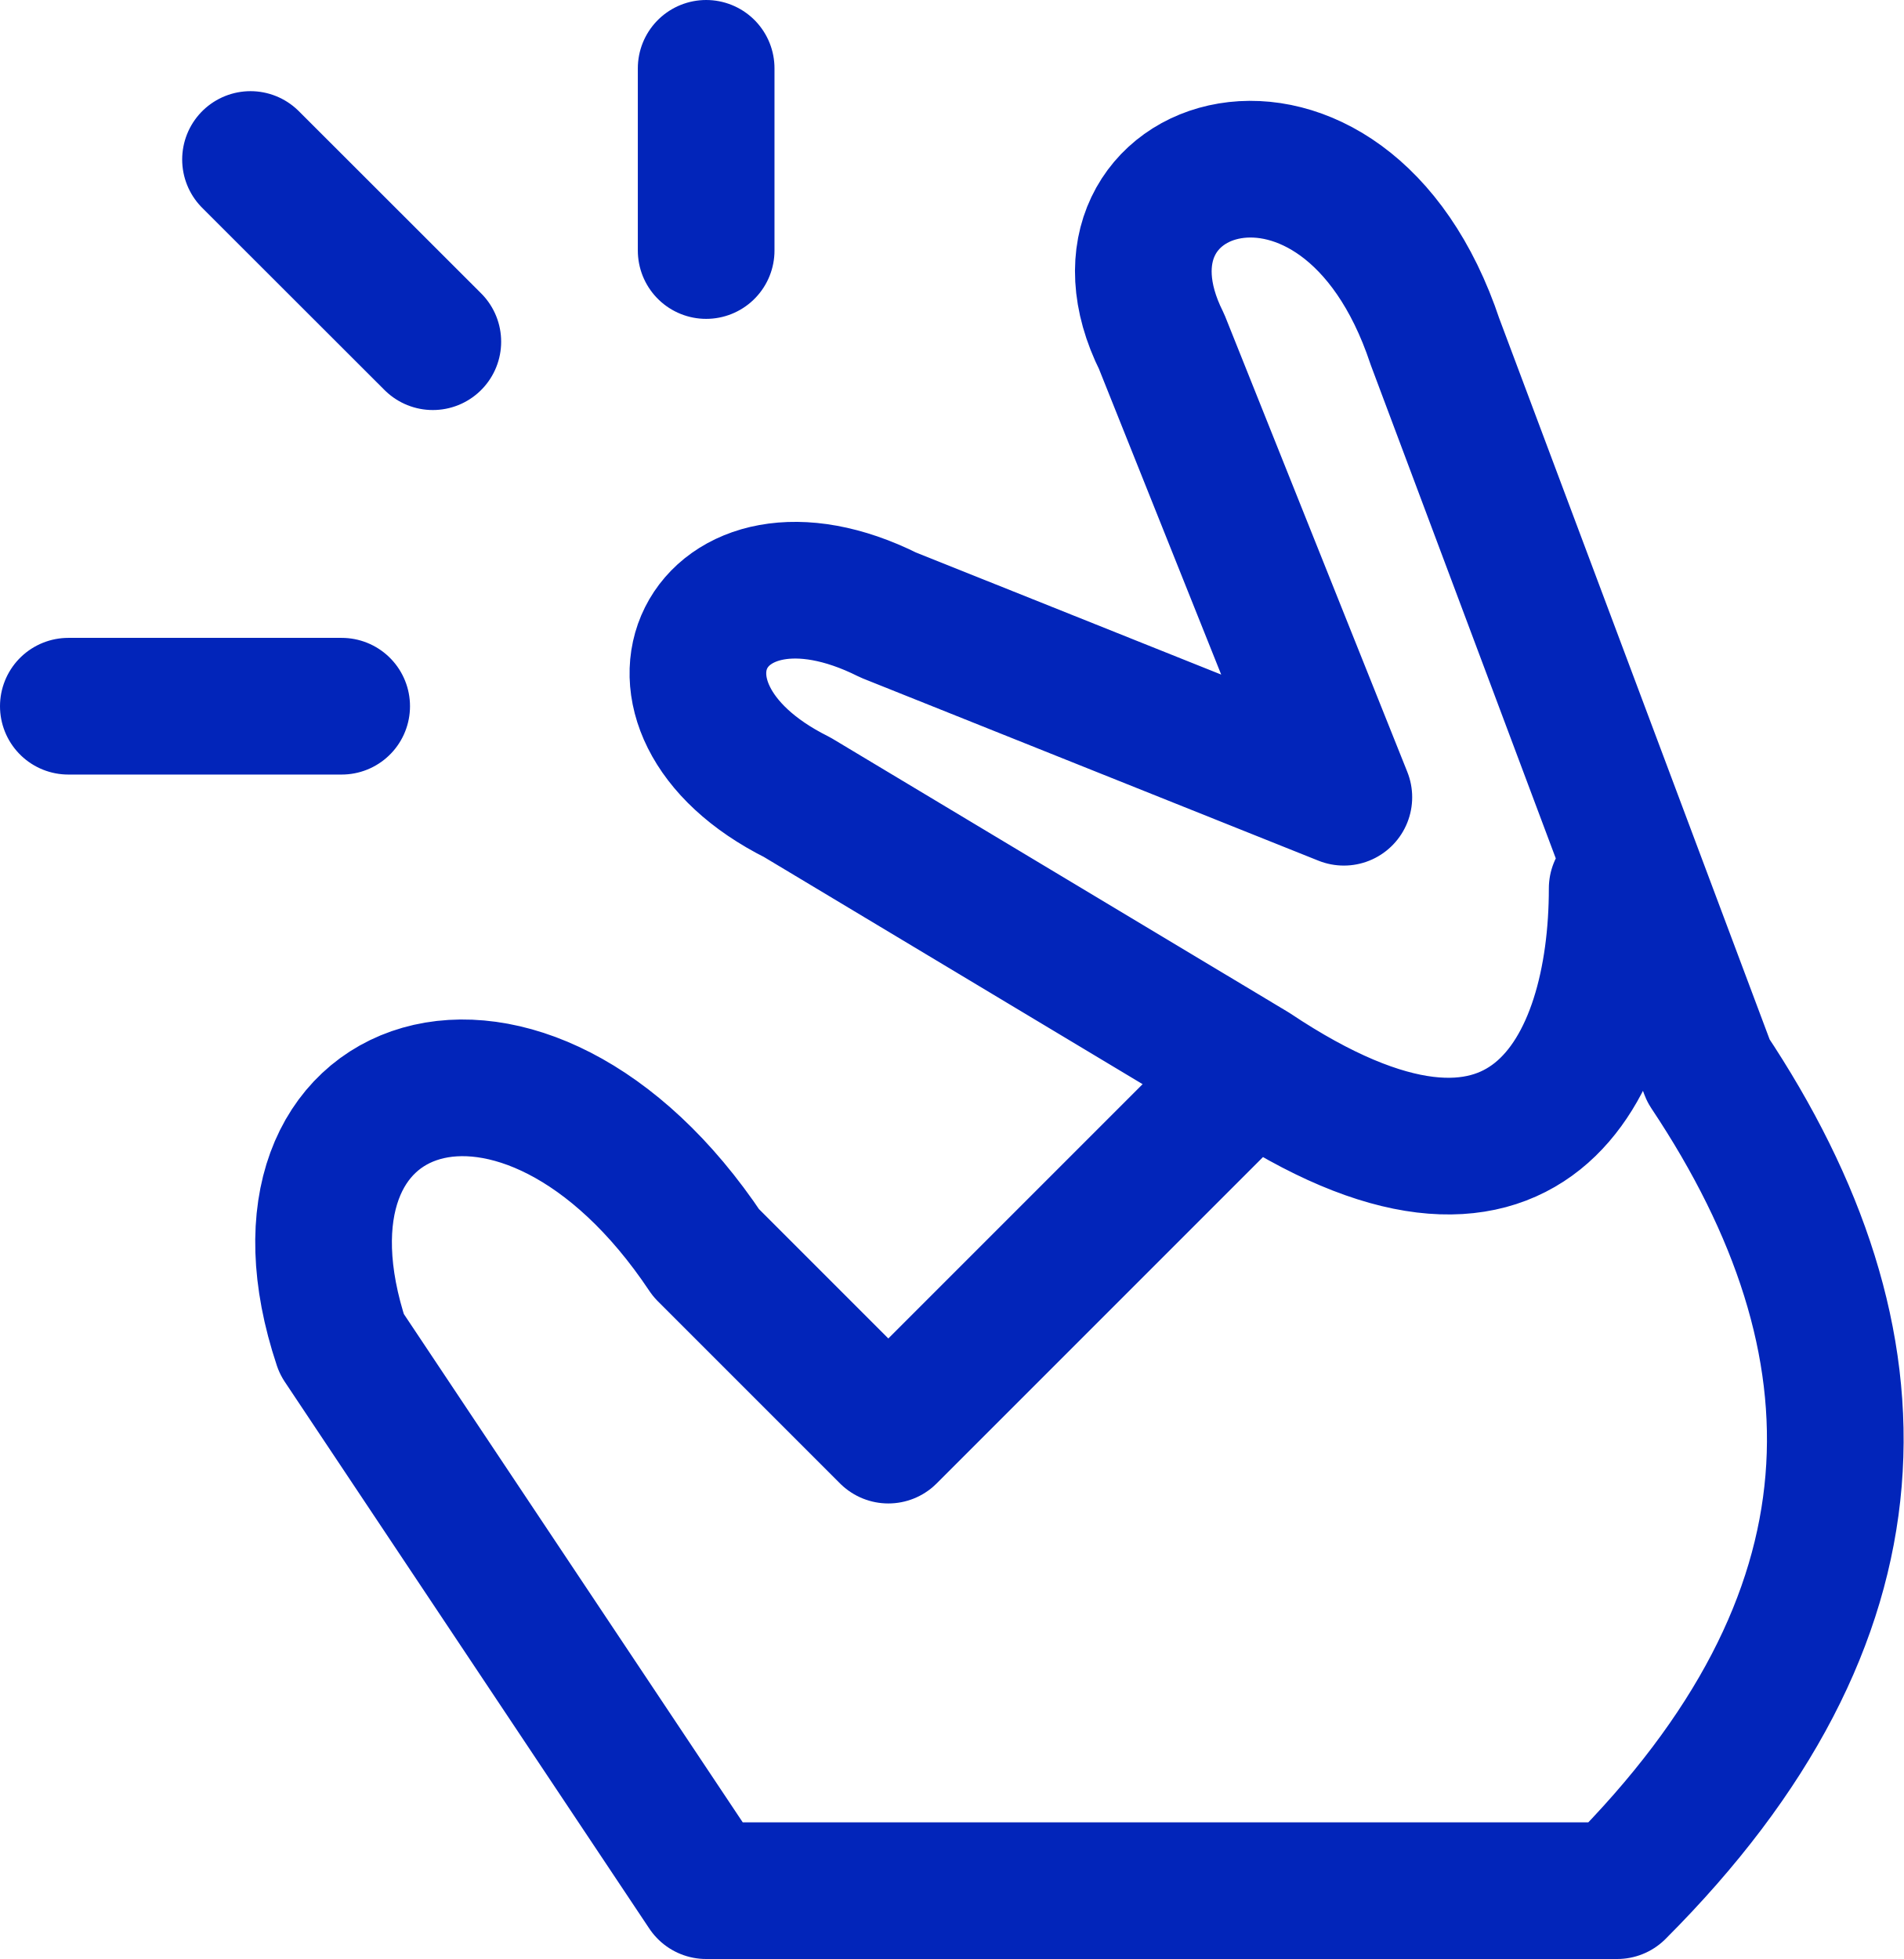
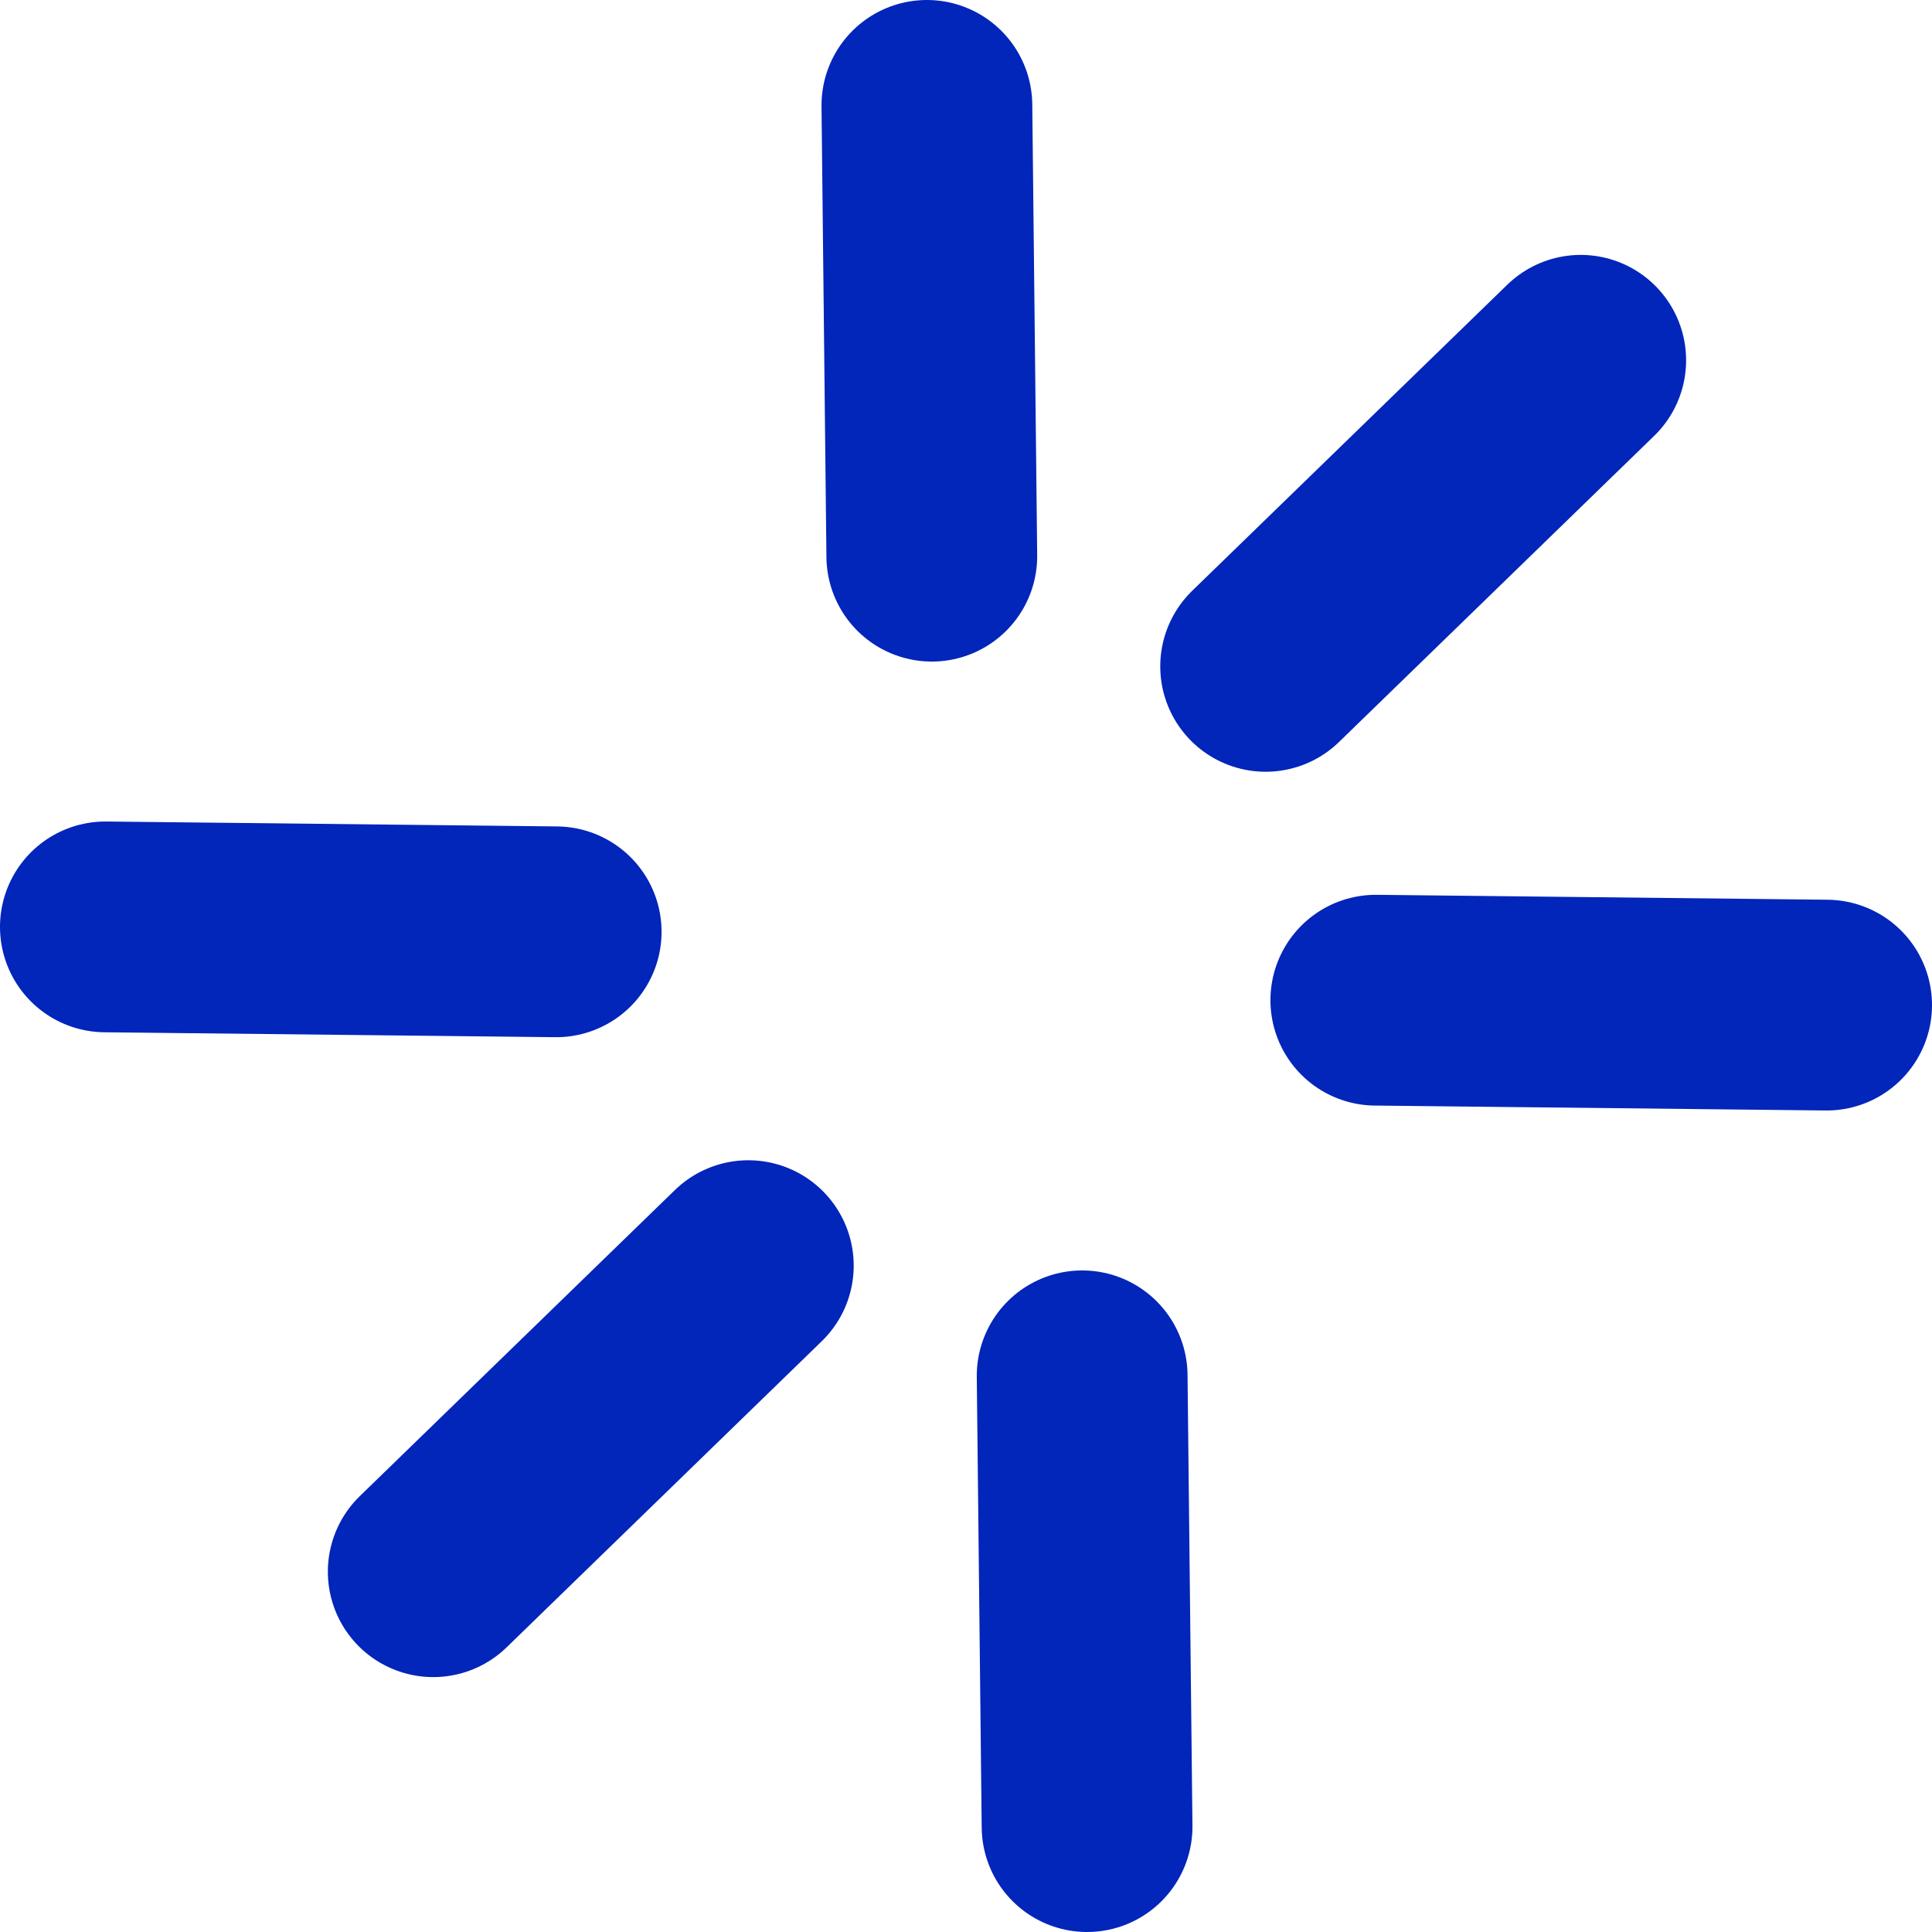
- <svg xmlns="http://www.w3.org/2000/svg" preserveAspectRatio="none" overflow="visible" style="display: block;" width="13.929" height="14.333" viewBox="0 0 13.929 14.333" fill="none">
-   <g id="Group">
-     <path id="Vector" d="M9.167 7.833L6.5 10.5L5.167 9.167C3.833 7.167 1.833 7.833 2.5 9.833L5.167 13.833H11.833C13.833 11.833 13.833 9.833 12.5 7.833L10.5 2.5C9.833 0.5 7.833 1.167 8.5 2.5L9.833 5.833L6.5 4.5C5.167 3.833 4.5 5.167 5.833 5.833L9.167 7.833ZM9.167 7.833C11.167 9.167 11.833 7.833 11.833 6.5M3.167 2.5L1.833 1.167M2.5 5.167H0.5M5.167 1.833V0.5" stroke-linecap="round" stroke-linejoin="round" stroke="#0225BA" />
-   </g>
+ <svg xmlns="http://www.w3.org/2000/svg" preserveAspectRatio="none" overflow="visible" style="display: block;" width="16.5" height="16.5" viewBox="0 0 16.5 16.5" fill="none">
+   <path id="Icon" d="M7.916 0.9L7.958 4.75M9.242 11.75L9.284 15.6M0.9 7.916L4.75 7.958M11.75 8.542L15.6 8.584M3.7 13.423L6.391 10.809M10.809 5.691L13.5 3.077" stroke-width="1.8" stroke-linecap="round" stroke-linejoin="round" stroke="#0225BA" />
</svg>
